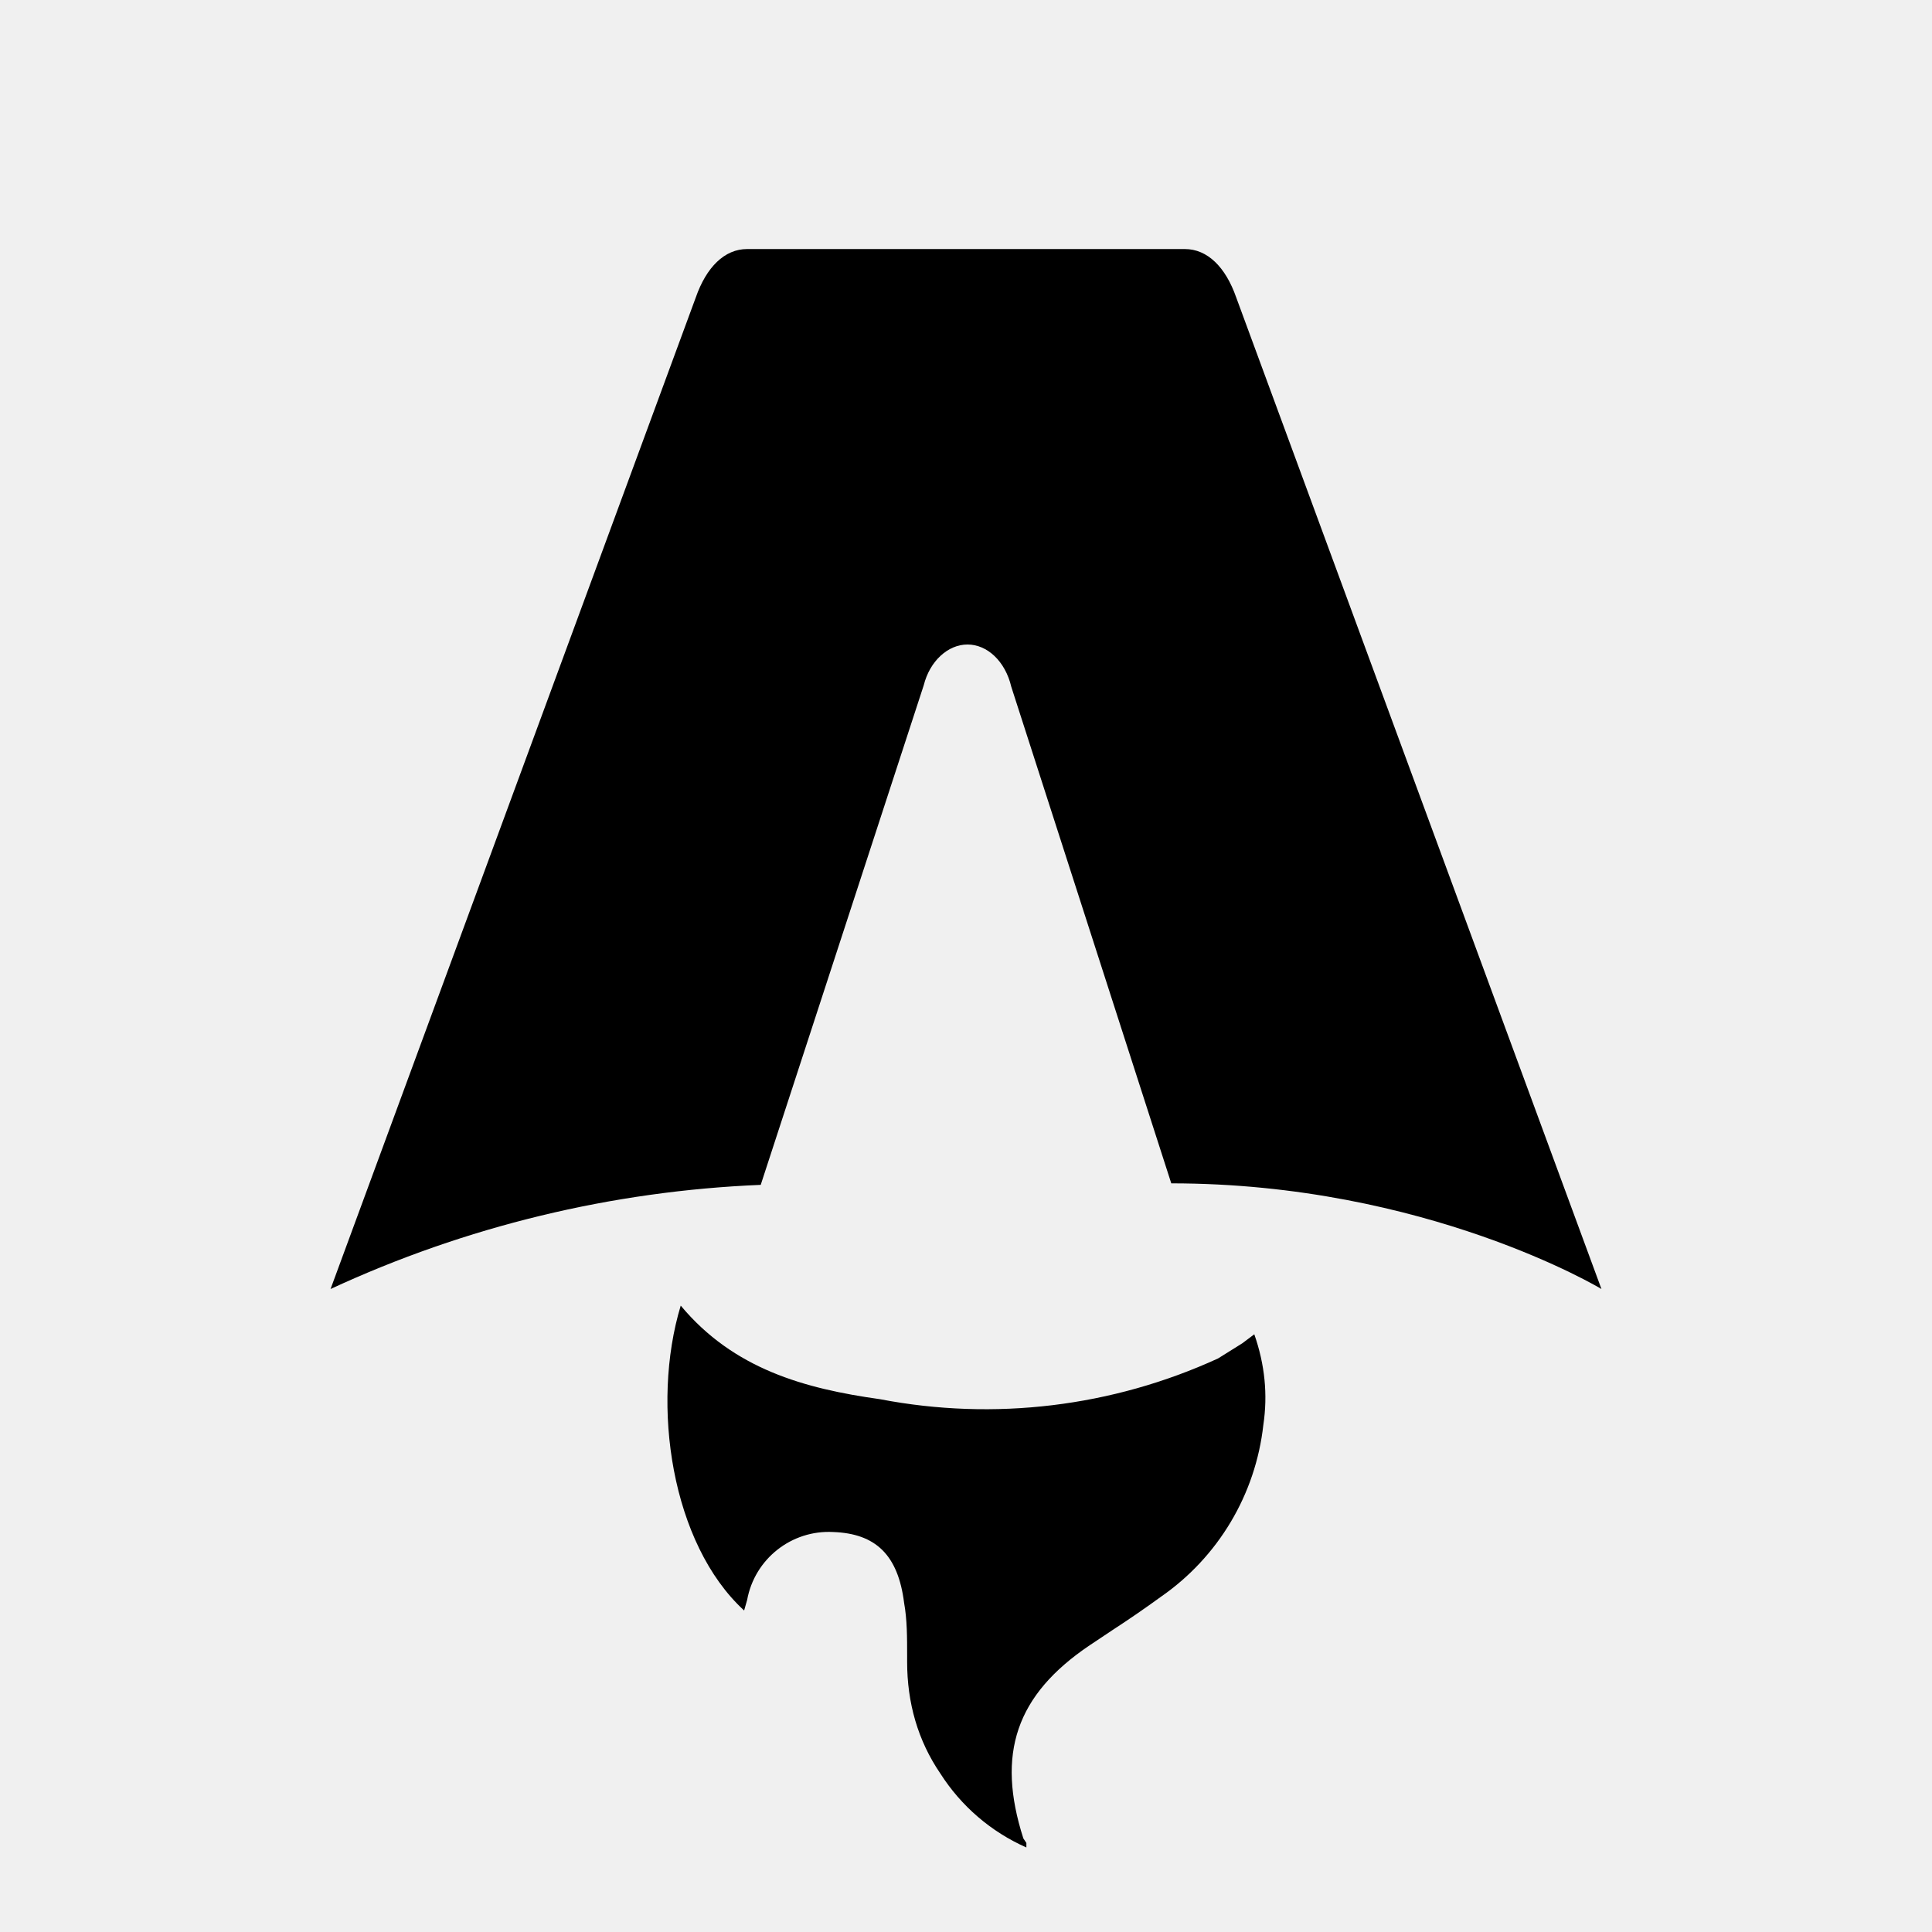
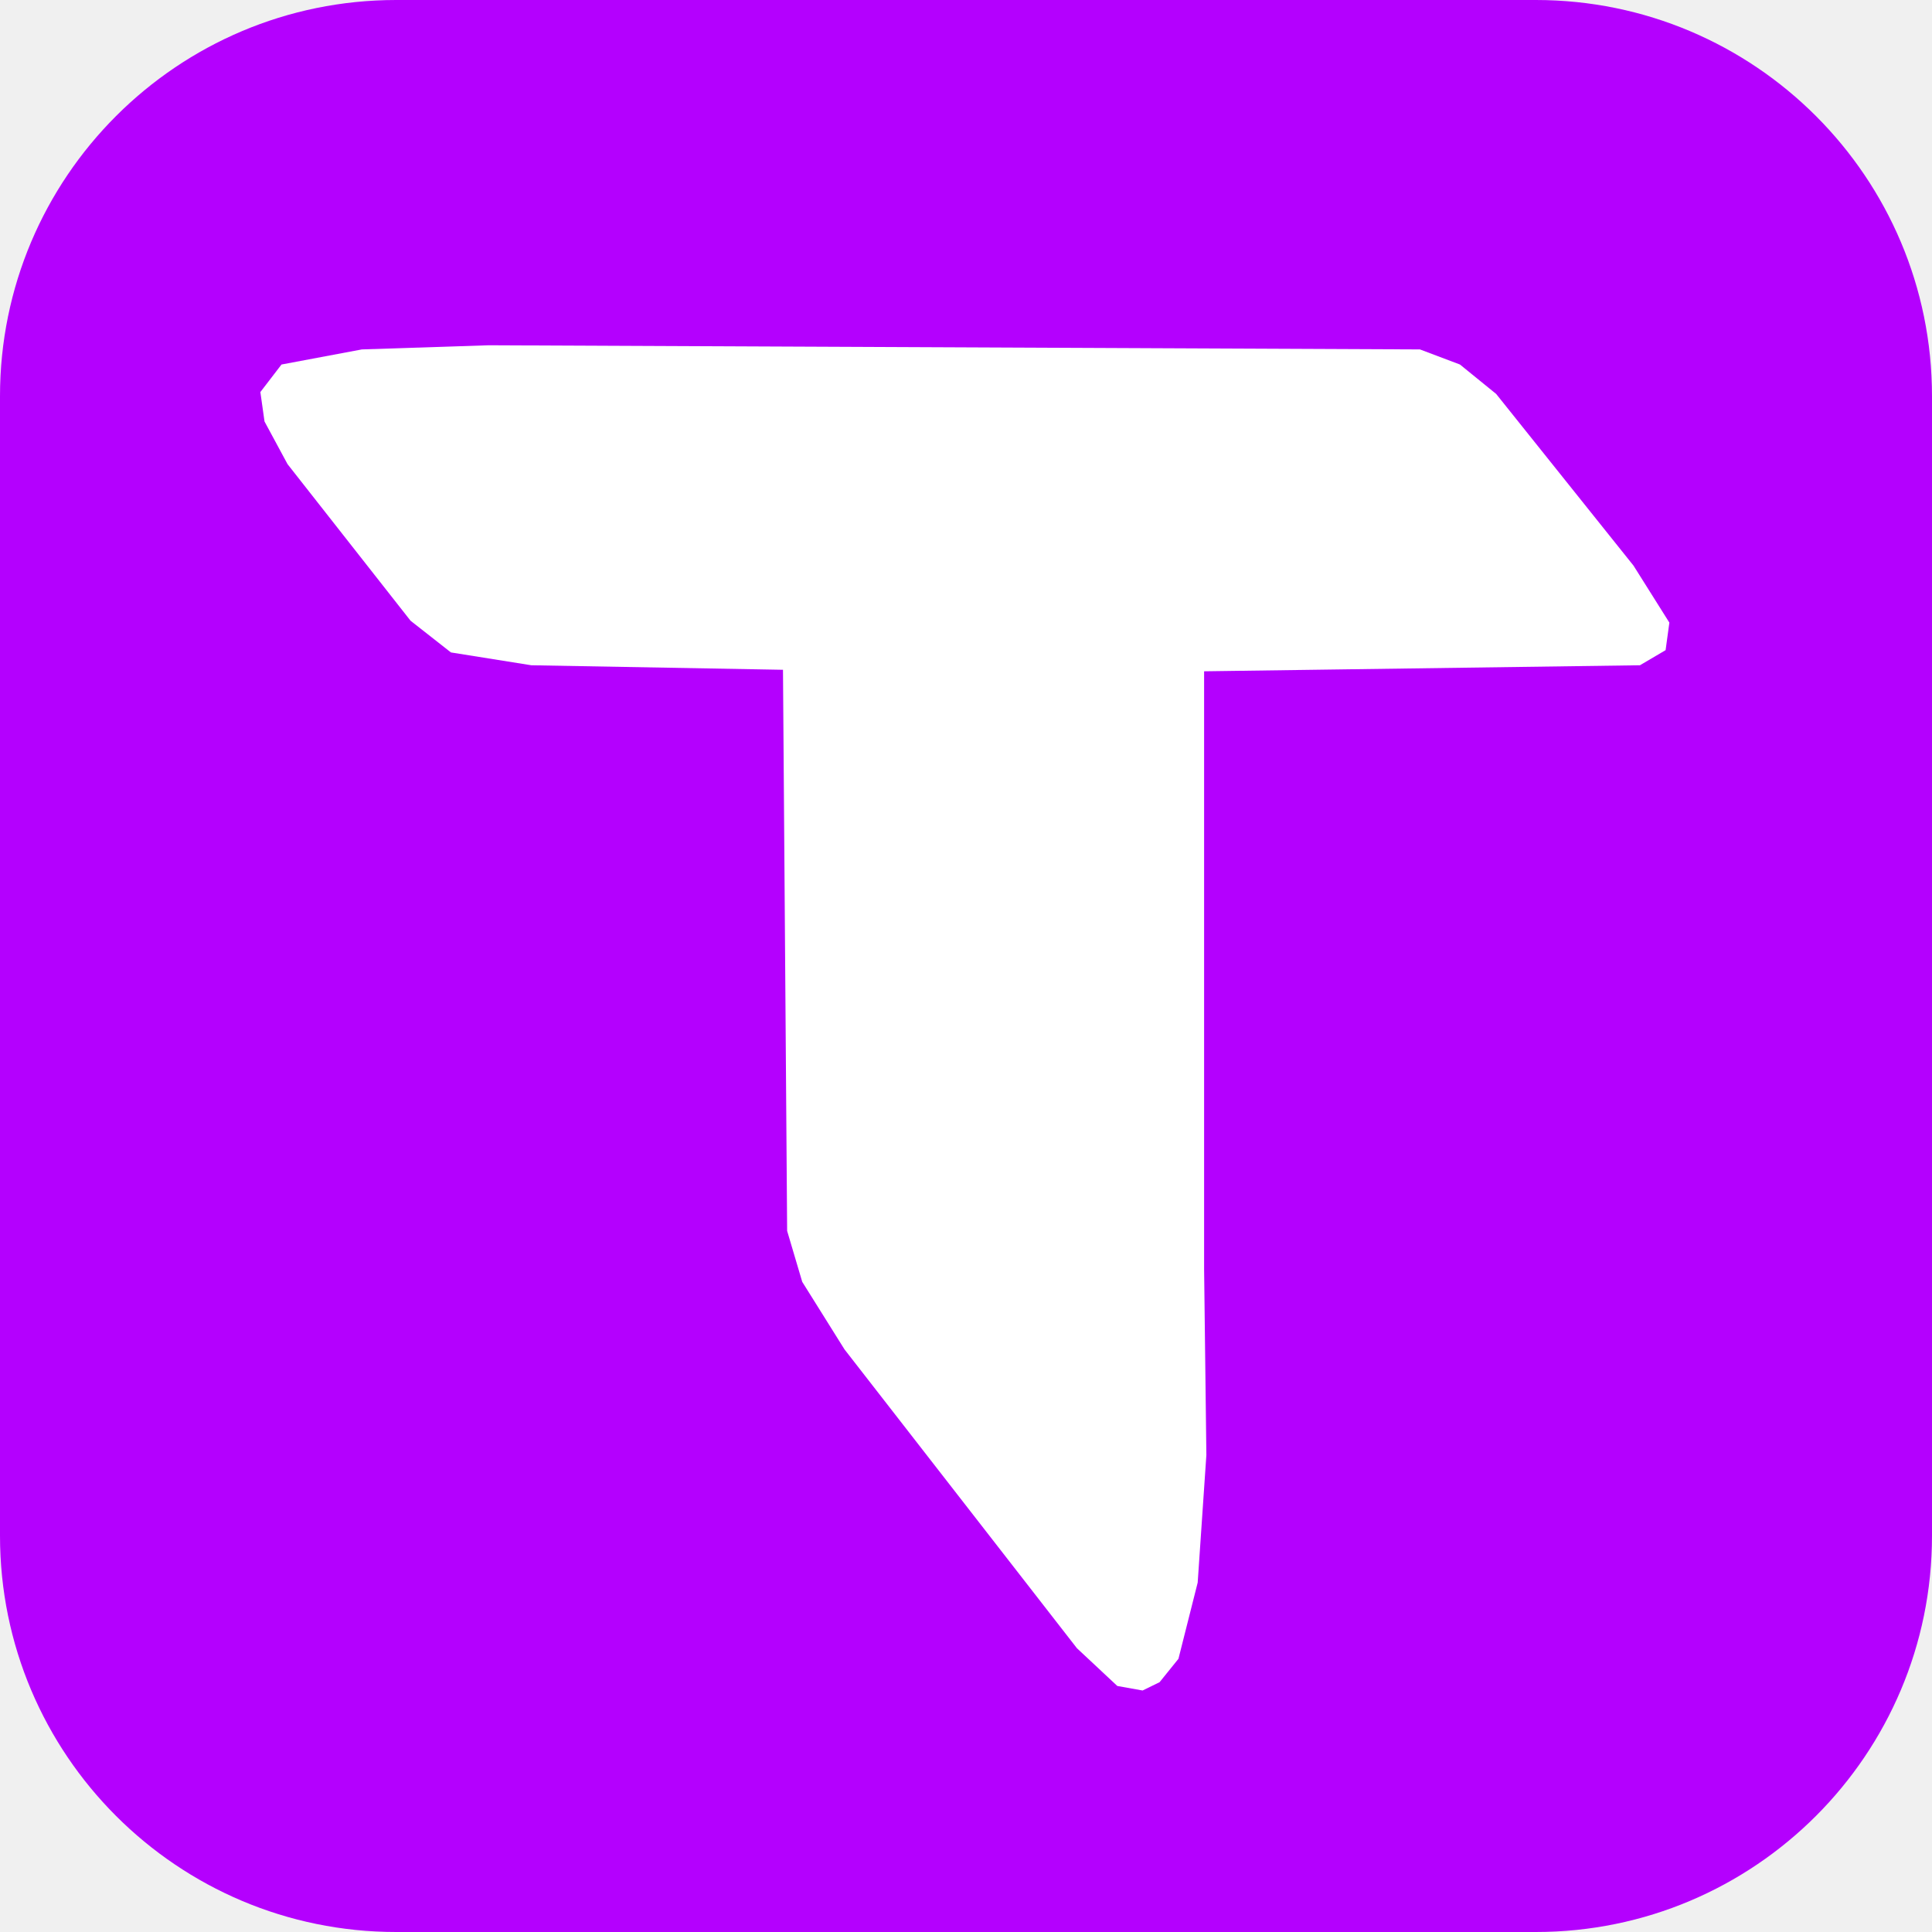
- <svg xmlns="http://www.w3.org/2000/svg" fill="none" viewBox="0 0 128 128">
-   <path d="M50.4 78.5a75.1 75.1 0 0 0-28.5 6.9l24.2-65.7c.7-2 1.9-3.2 3.4-3.2h29c1.5 0 2.7 1.2 3.4 3.2l24.2 65.7s-11.6-7-28.5-7L67 45.5c-.4-1.7-1.6-2.8-2.9-2.8-1.3 0-2.5 1.1-2.9 2.7L50.4 78.5Zm-1.1 28.2Zm-4.2-20.2c-2 6.6-.6 15.8 4.2 20.2a17.5 17.5 0 0 1 .2-.7 5.5 5.5 0 0 1 5.7-4.5c2.8.1 4.3 1.5 4.7 4.7.2 1.1.2 2.3.2 3.5v.4c0 2.7.7 5.2 2.2 7.4a13 13 0 0 0 5.7 4.9v-.3l-.2-.3c-1.8-5.6-.5-9.5 4.4-12.8l1.5-1a73 73 0 0 0 3.2-2.2 16 16 0 0 0 6.8-11.4c.3-2 .1-4-.6-6l-.8.6-1.6 1a37 37 0 0 1-22.4 2.7c-5-.7-9.7-2-13.2-6.2Z" />
-   <style>
-         path { fill: #000; }
-         @media (prefers-color-scheme: dark) {
-             path { fill: #FFF; }
-         }
-     </style>
+ <svg xmlns="http://www.w3.org/2000/svg" viewBox="0 0 512 512" fill="none" role="img" aria-label="Tesora">
+   <rect width="512" height="512" rx="105" fill="#B400FE" />
+   <path d="M129.5 91.5 L376.3 92.6 L386.9 96.6 L396.5 104.4 L432.9 149.9 L442.4 165 L441.4 172.3 L434.6 176.3 L319.1 177.9 L319.1 336.3 L319.7 385.6 L317.4 419.4 L312.3 439.6 L307.3 445.8 L302.8 448 L296.1 446.8 L285.4 436.8 L223.8 357.6 L212.6 339.7 L208.6 326.2 L207.5 177.5 L140.8 176.3 L119.5 172.9 L108.8 164.5 L76.2 123 L70.1 111.7 L69 103.9 L74.6 96.6 L95.9 92.6 Z" fill="#FFFFFF" />
</svg>
